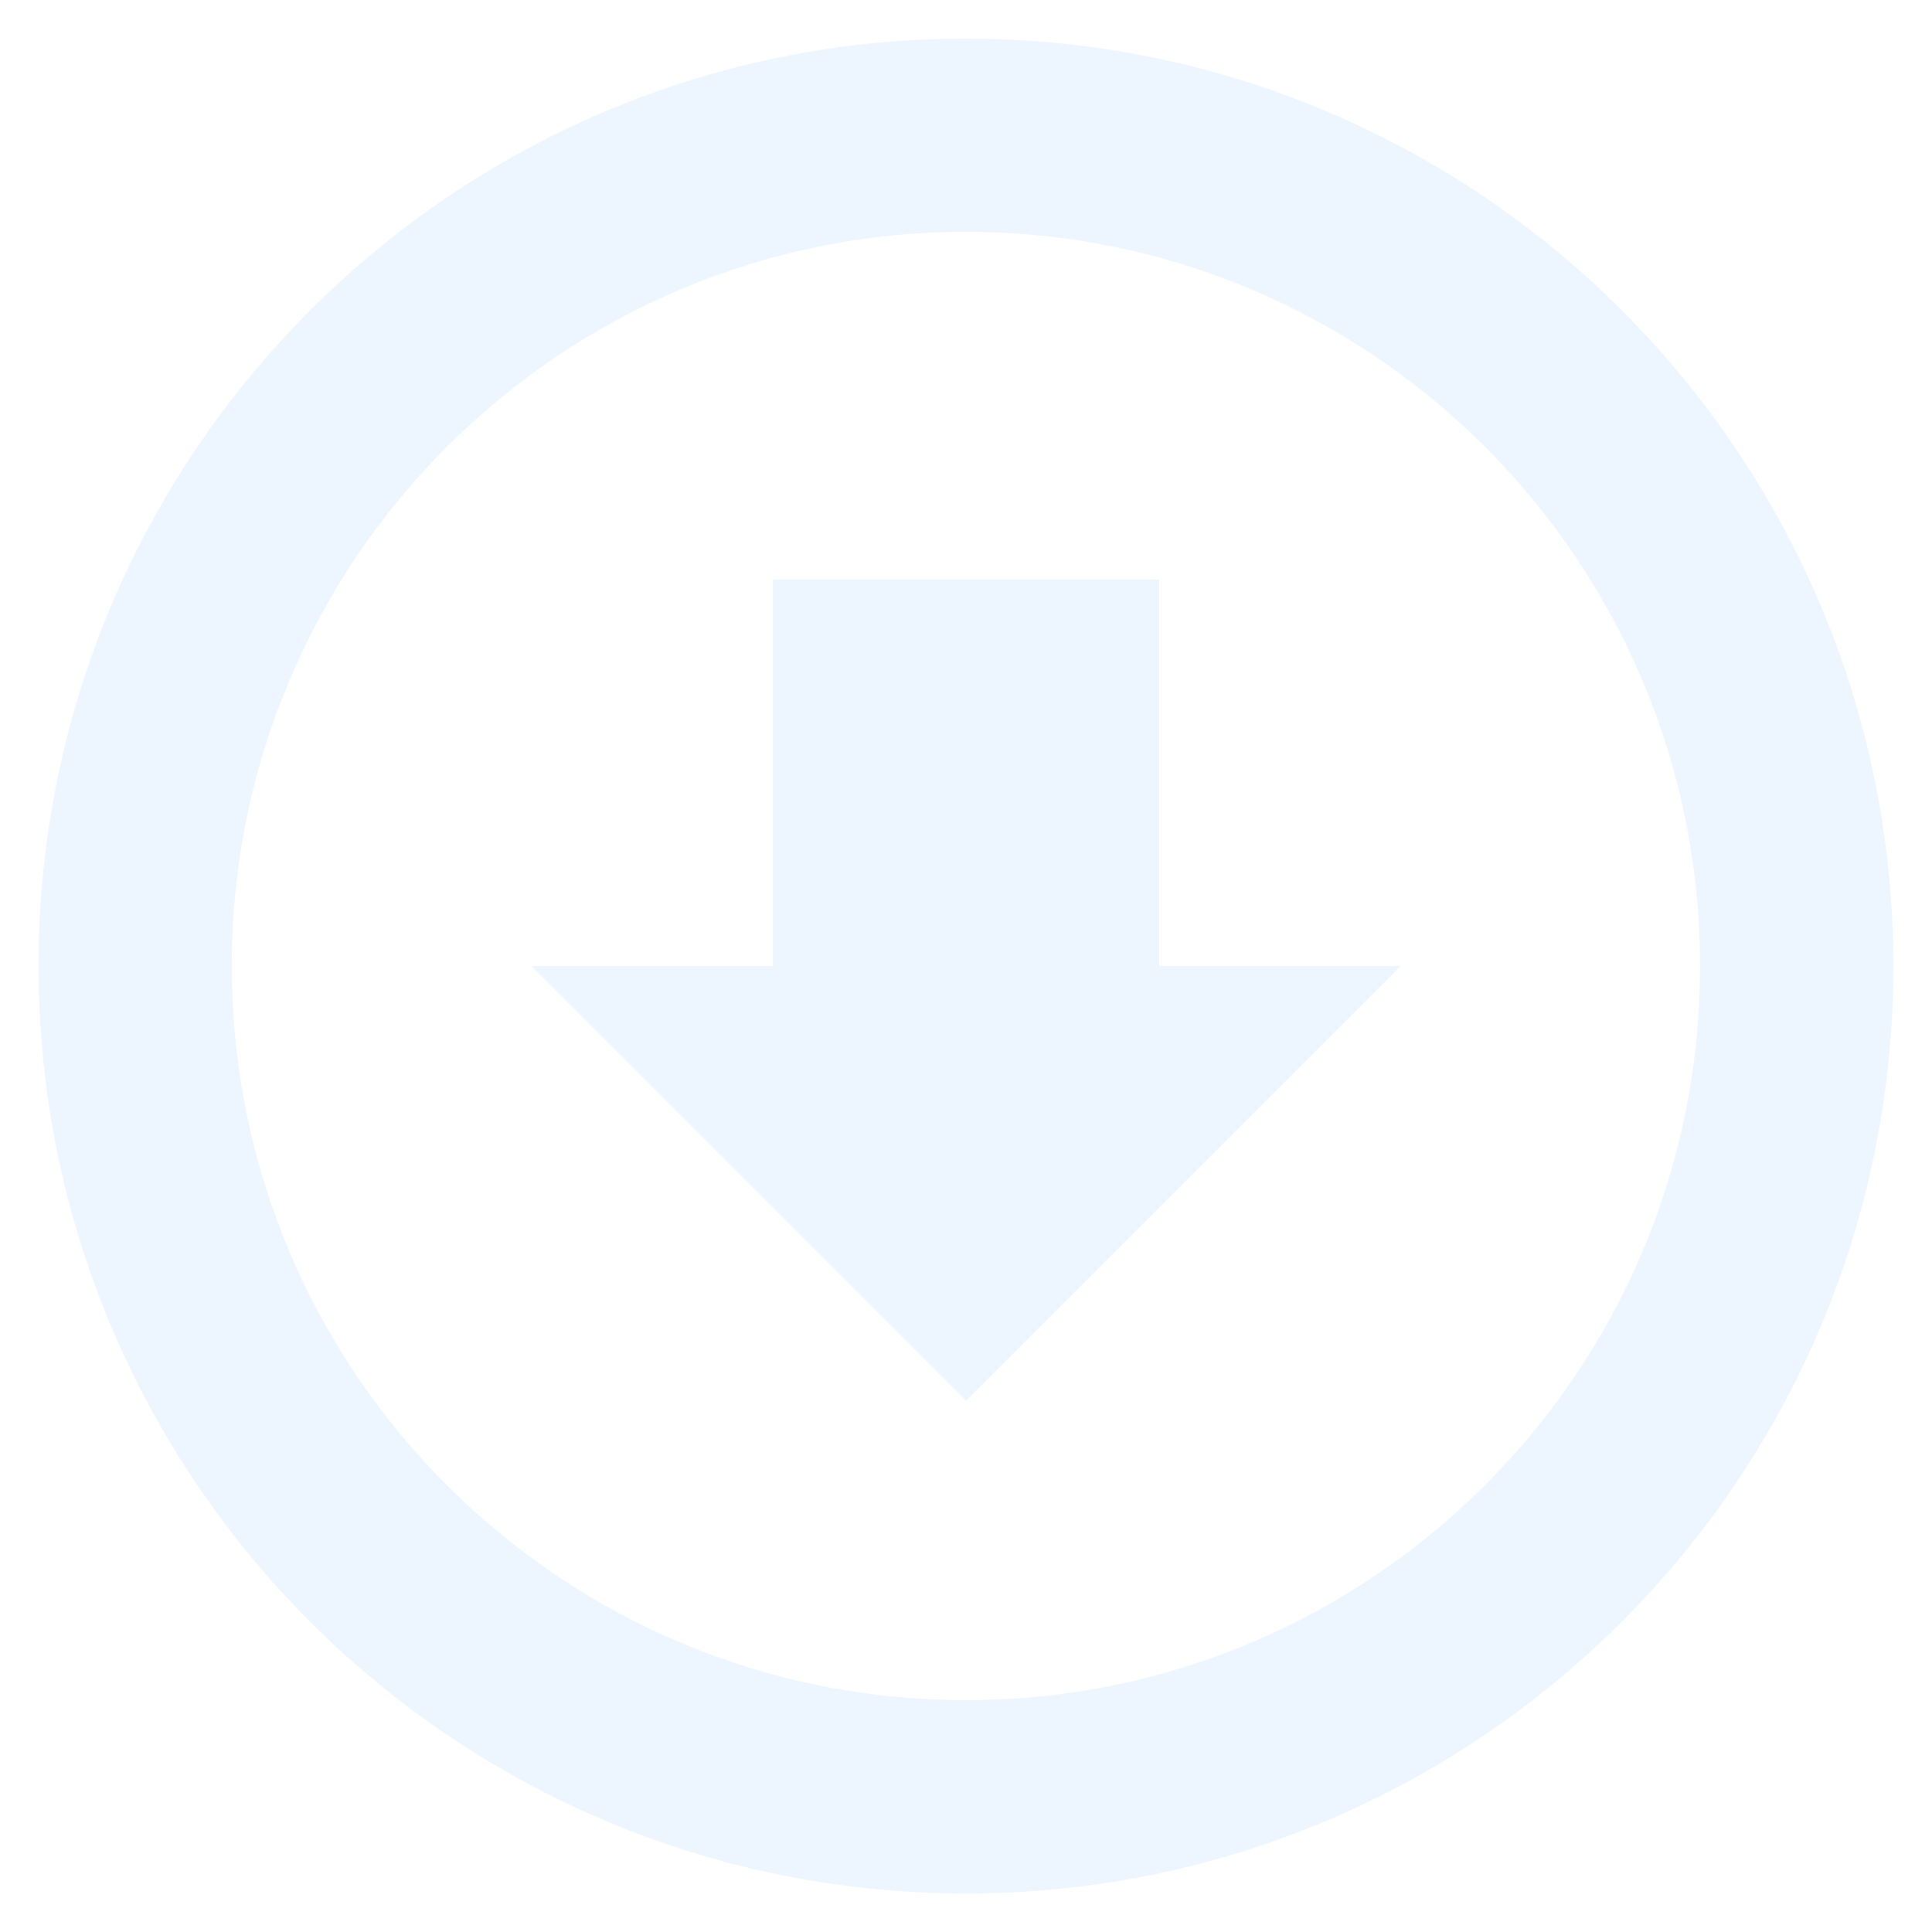
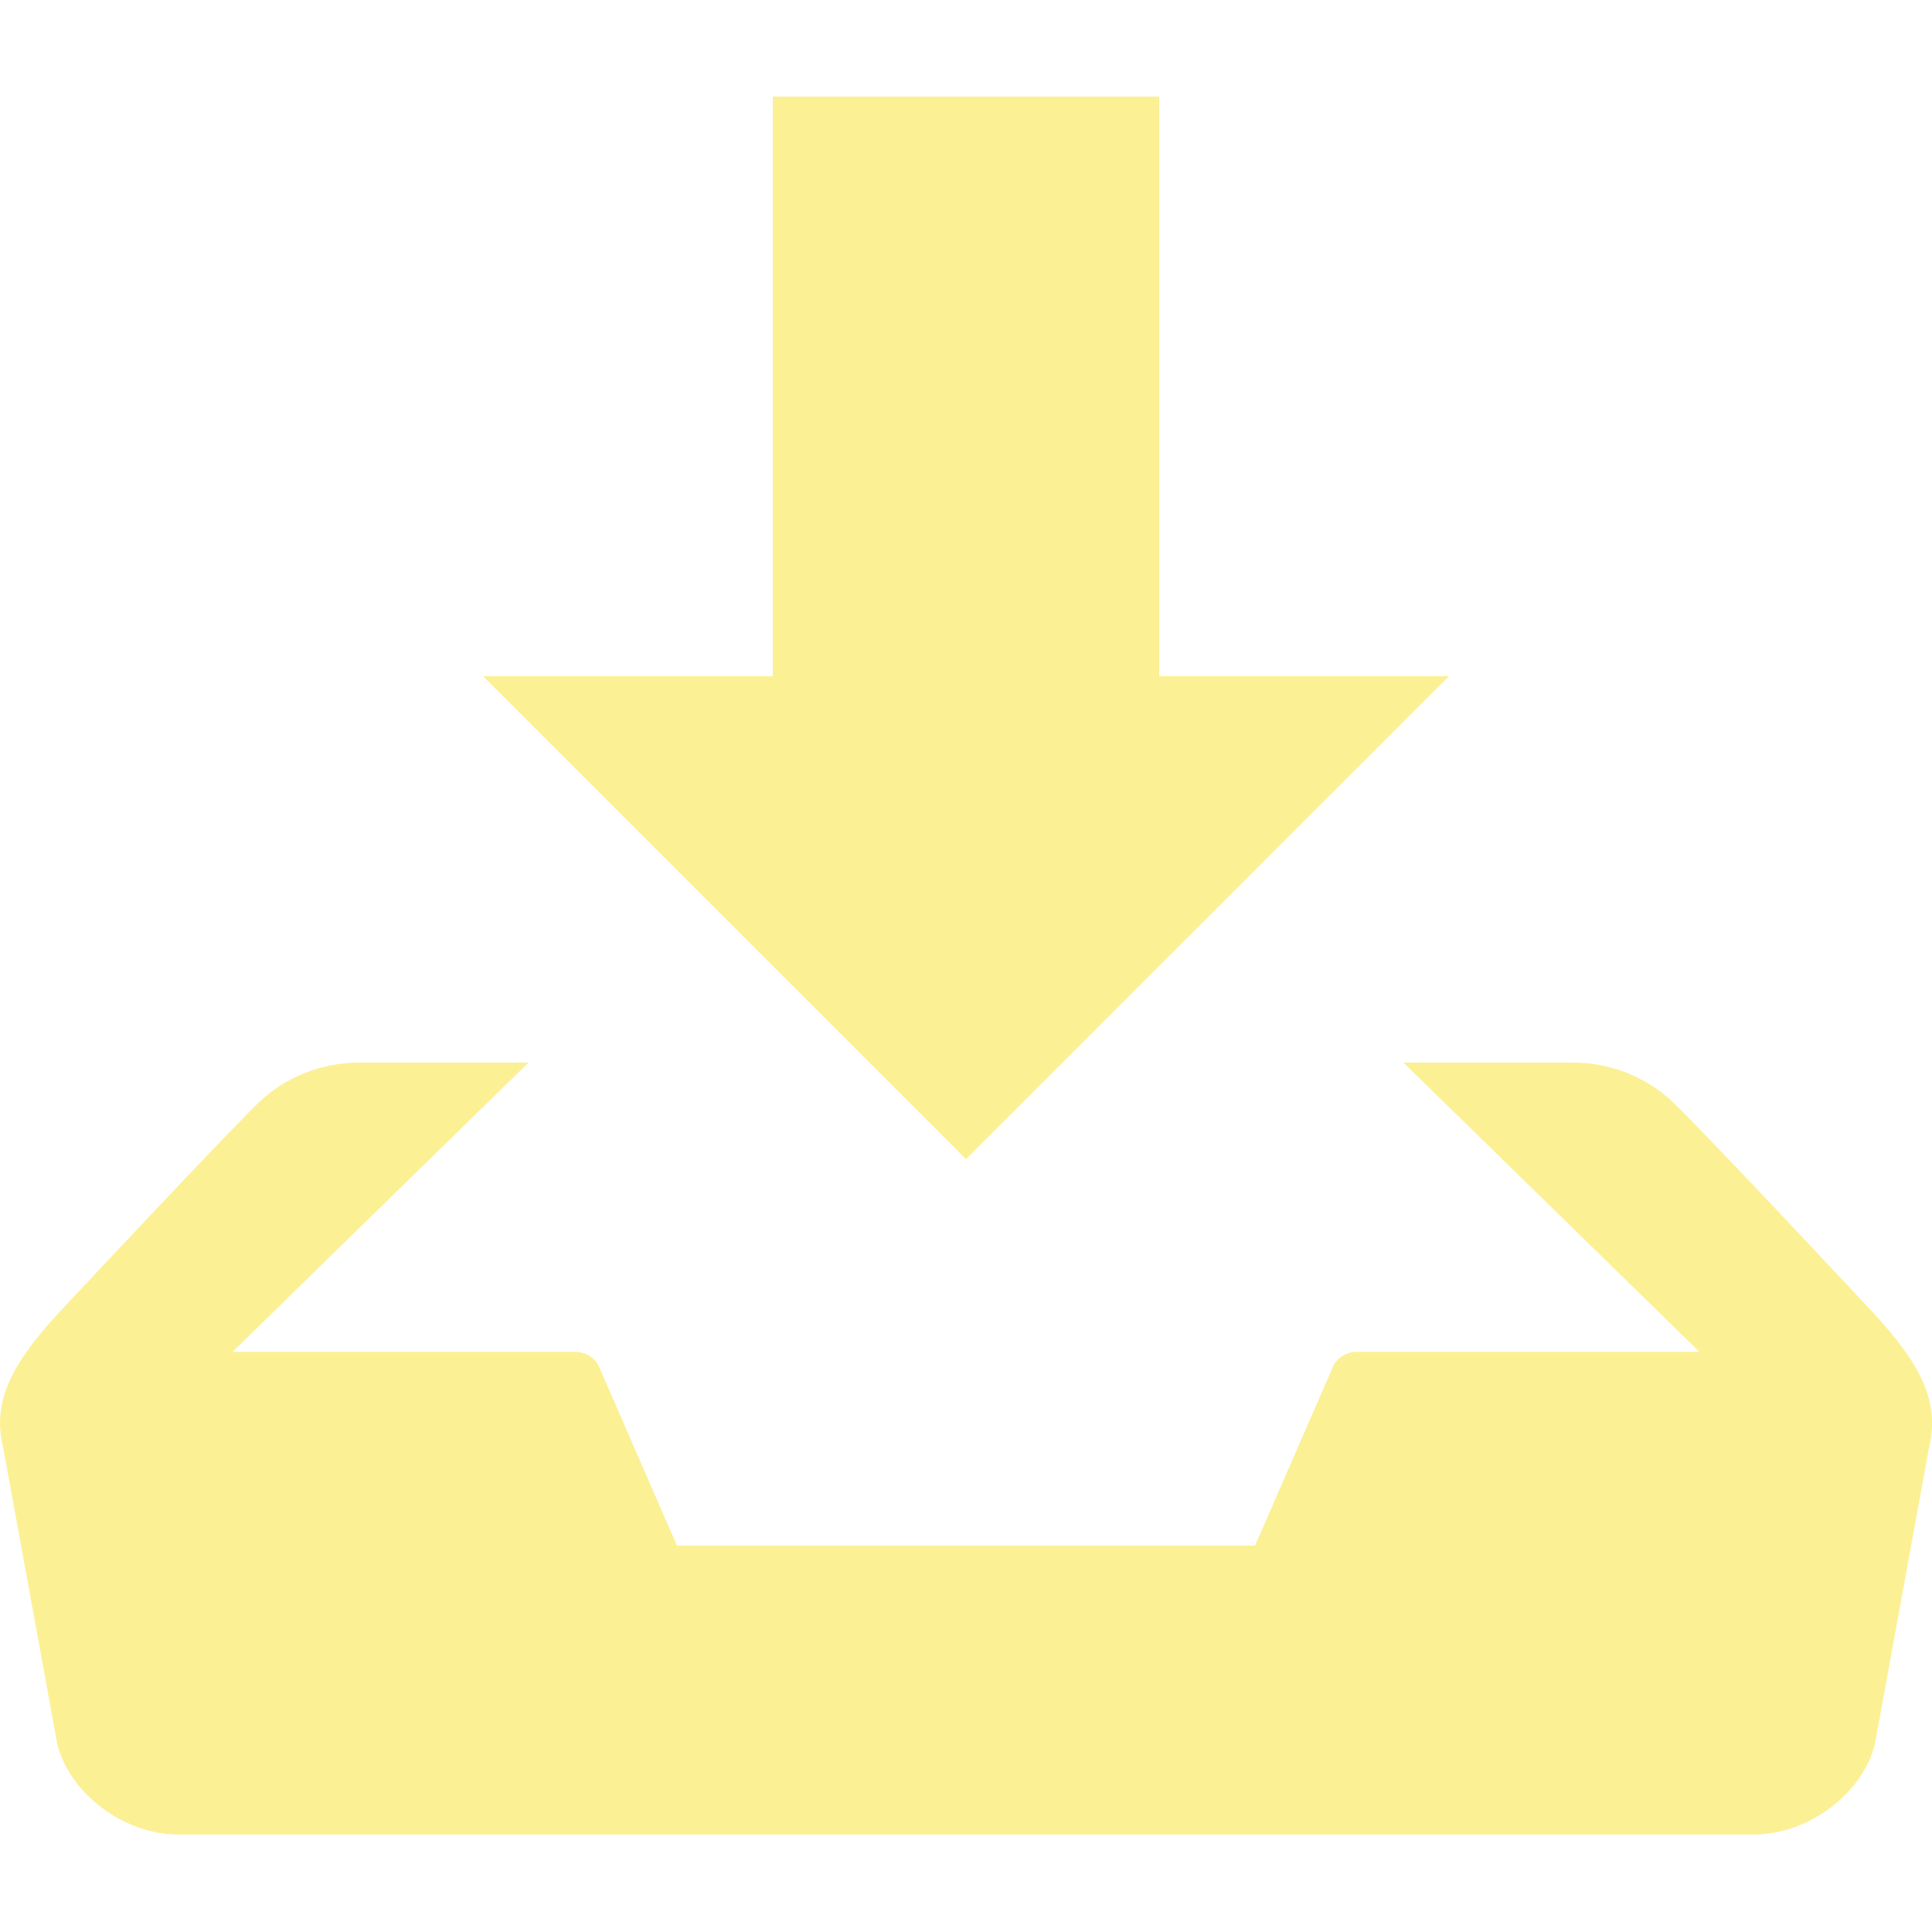
<svg xmlns="http://www.w3.org/2000/svg" viewBox="0 0 20 20">
-   <path fill="#edf5fe" d="M10 .4C4.697.4.399 4.698.399 10A9.6 9.6 0 0010 19.601c5.301 0 9.6-4.298 9.6-9.601 0-5.302-4.299-9.6-9.6-9.6zm-.001 17.2a7.6 7.6 0 110-15.2 7.6 7.6 0 110 15.2zM12 6H8v4H5.5l4.5 4.5 4.5-4.5H12V6z" />
+   <path fill="#fcf095" d="M15 7h-3V1H8v6H5l5 5 5-5zm4.338 6.532c-.21-.224-1.611-1.723-2.011-2.114A1.503 1.503 0 0016.285 11h-1.757l3.064 2.994h-3.544a.274.274 0 00-.24.133L12.992 16H7.008l-.816-1.873a.276.276 0 00-.24-.133H2.408L5.471 11H3.715c-.397 0-.776.159-1.042.418-.4.392-1.801 1.891-2.011 2.114-.489.521-.758.936-.63 1.449l.561 3.074c.128.514.691.936 1.252.936h16.312c.561 0 1.124-.422 1.252-.936l.561-3.074c.126-.513-.142-.928-.632-1.449z" />
</svg>
